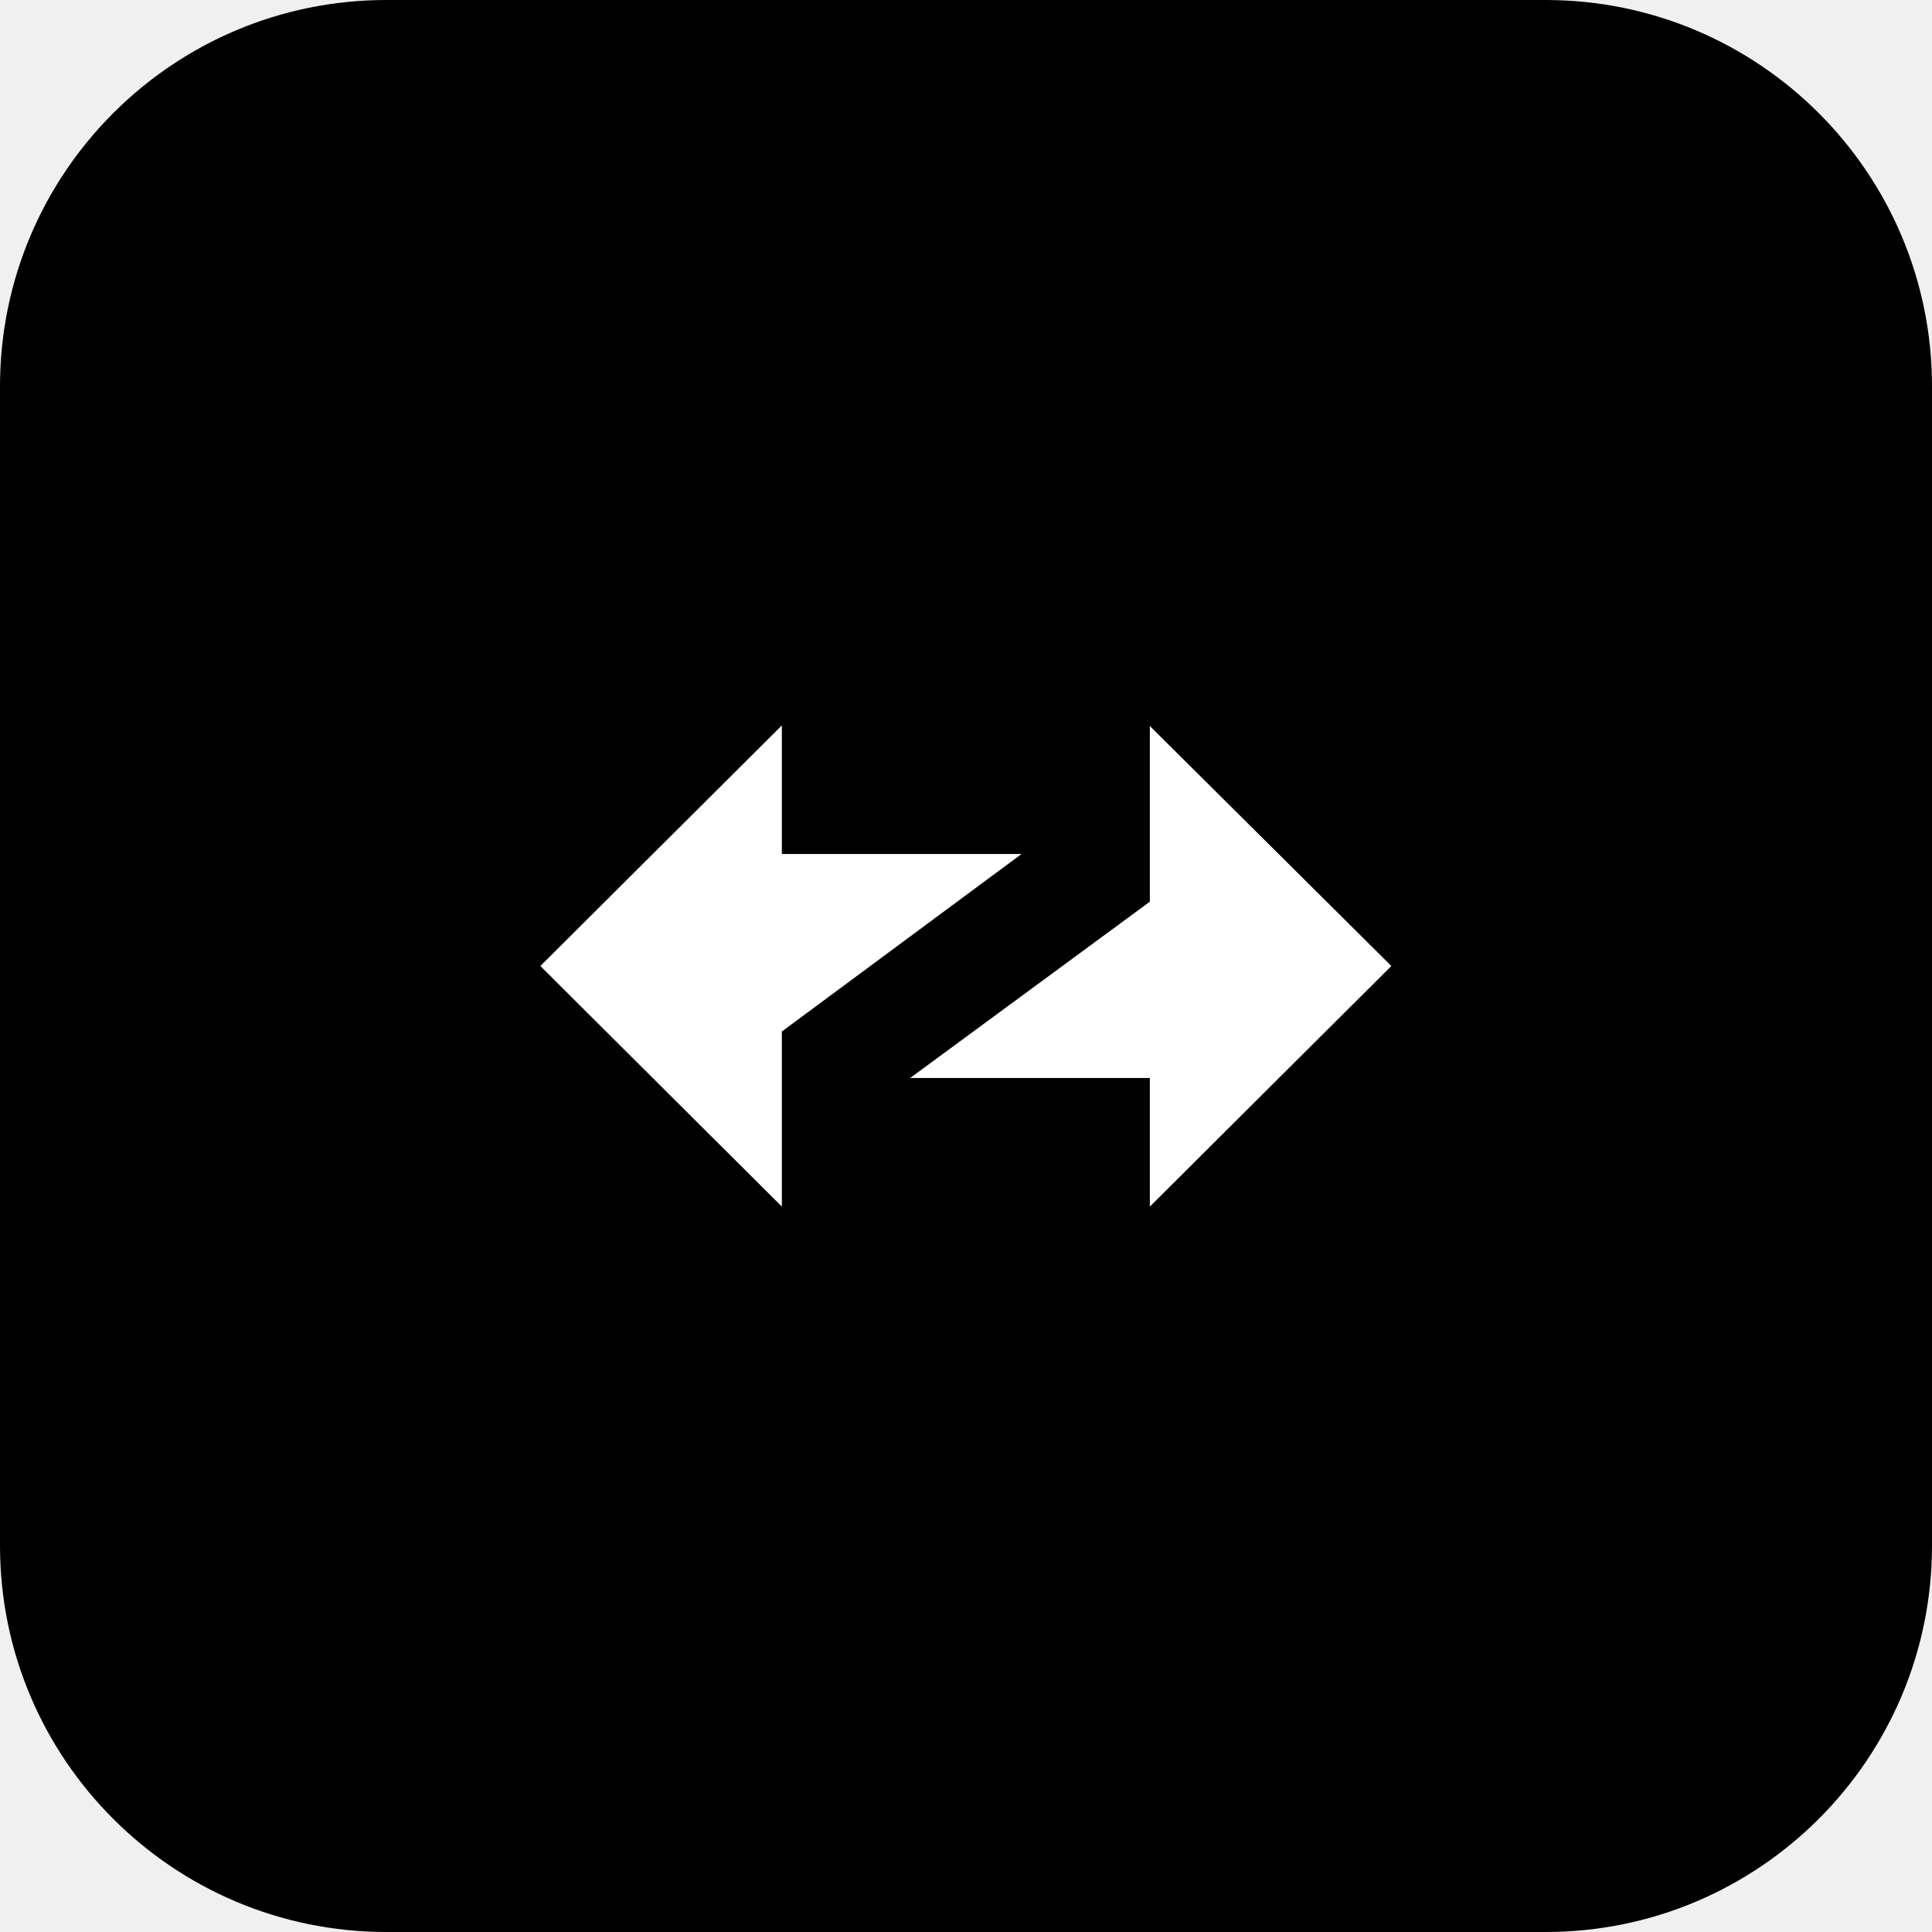
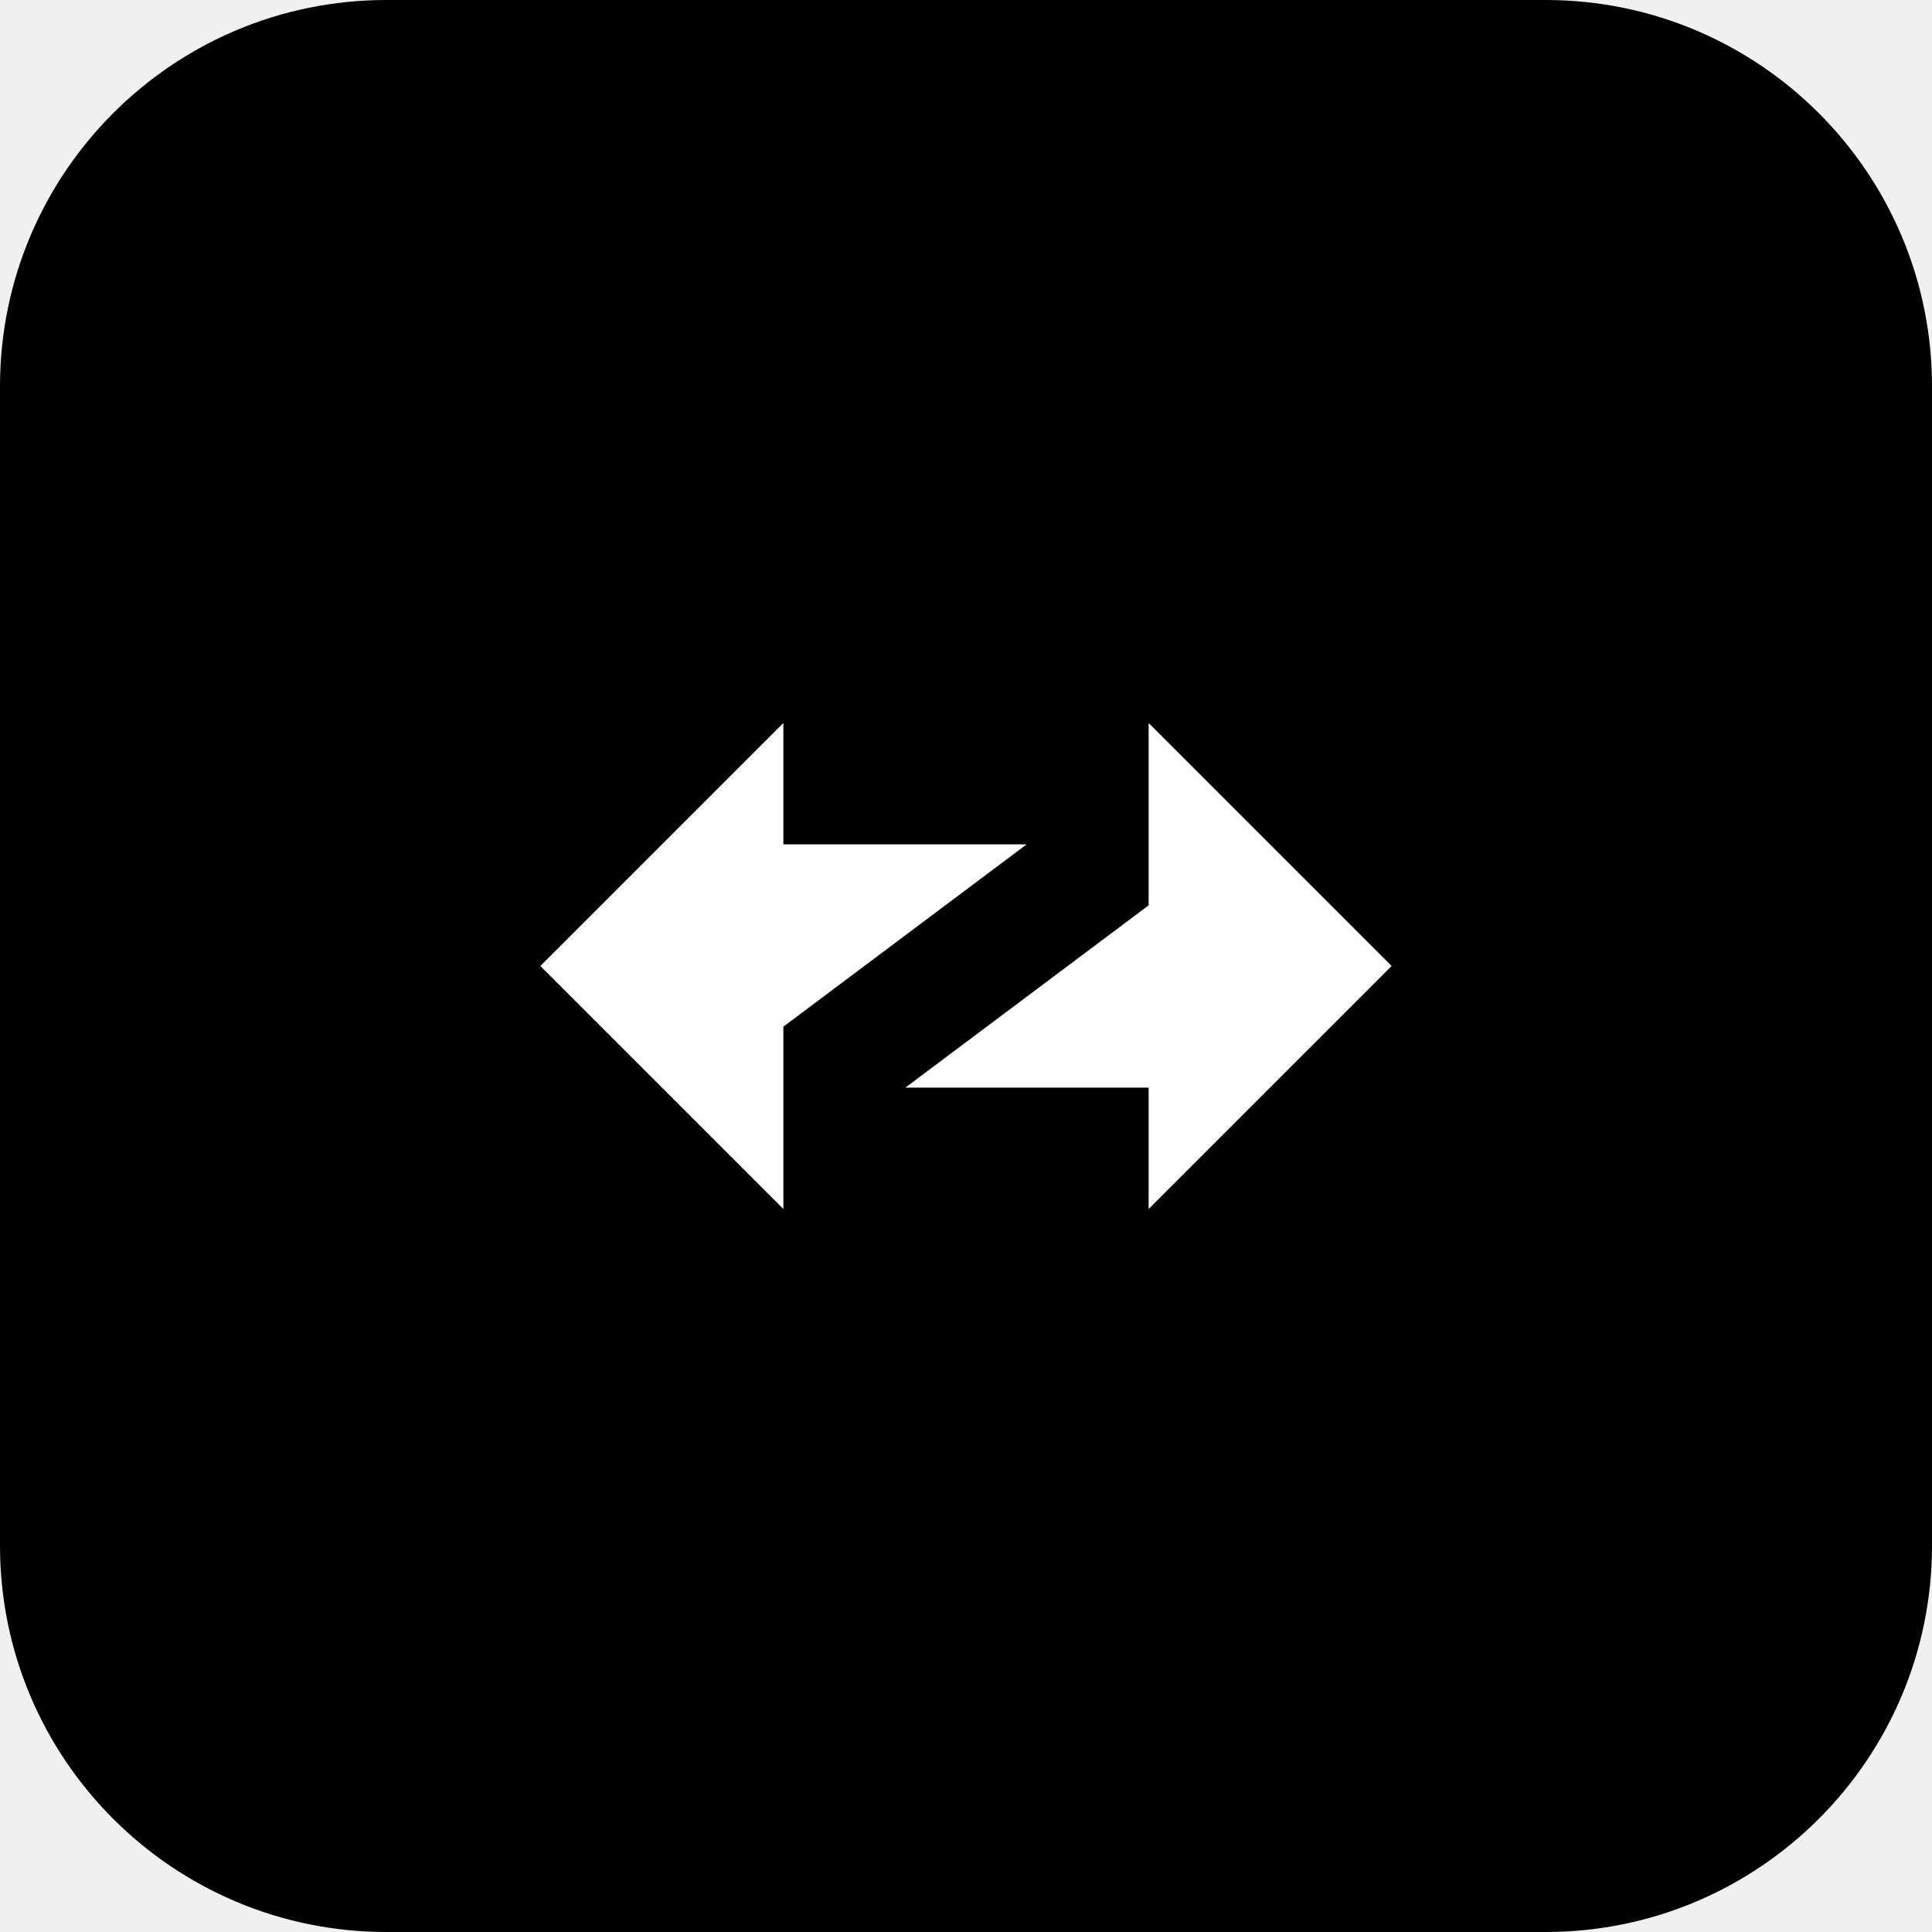
<svg xmlns="http://www.w3.org/2000/svg" viewBox="0 0 64 64">
  <rect width="64" height="64" rx="12.8" />
-   <g>
-     <path fill="#fff" fill-rule="evenodd" d="m46.09 32-8-7.95v5.82l-7.94 5.84h7.94v4.26zM17.9 32l8 7.97v-5.8l7.94-5.88H25.9v-4.26z" clip-rule="evenodd" />
-   </g>
+   <path fill="#fff" d="M25.95 23.95 17.9 32l8.05 8.05v-6.04l8.06-6.04h-8.06zM46.1 32l-8.05-8.05v6.04l-8.06 6.04h8.06v4.02z" />
</svg>
